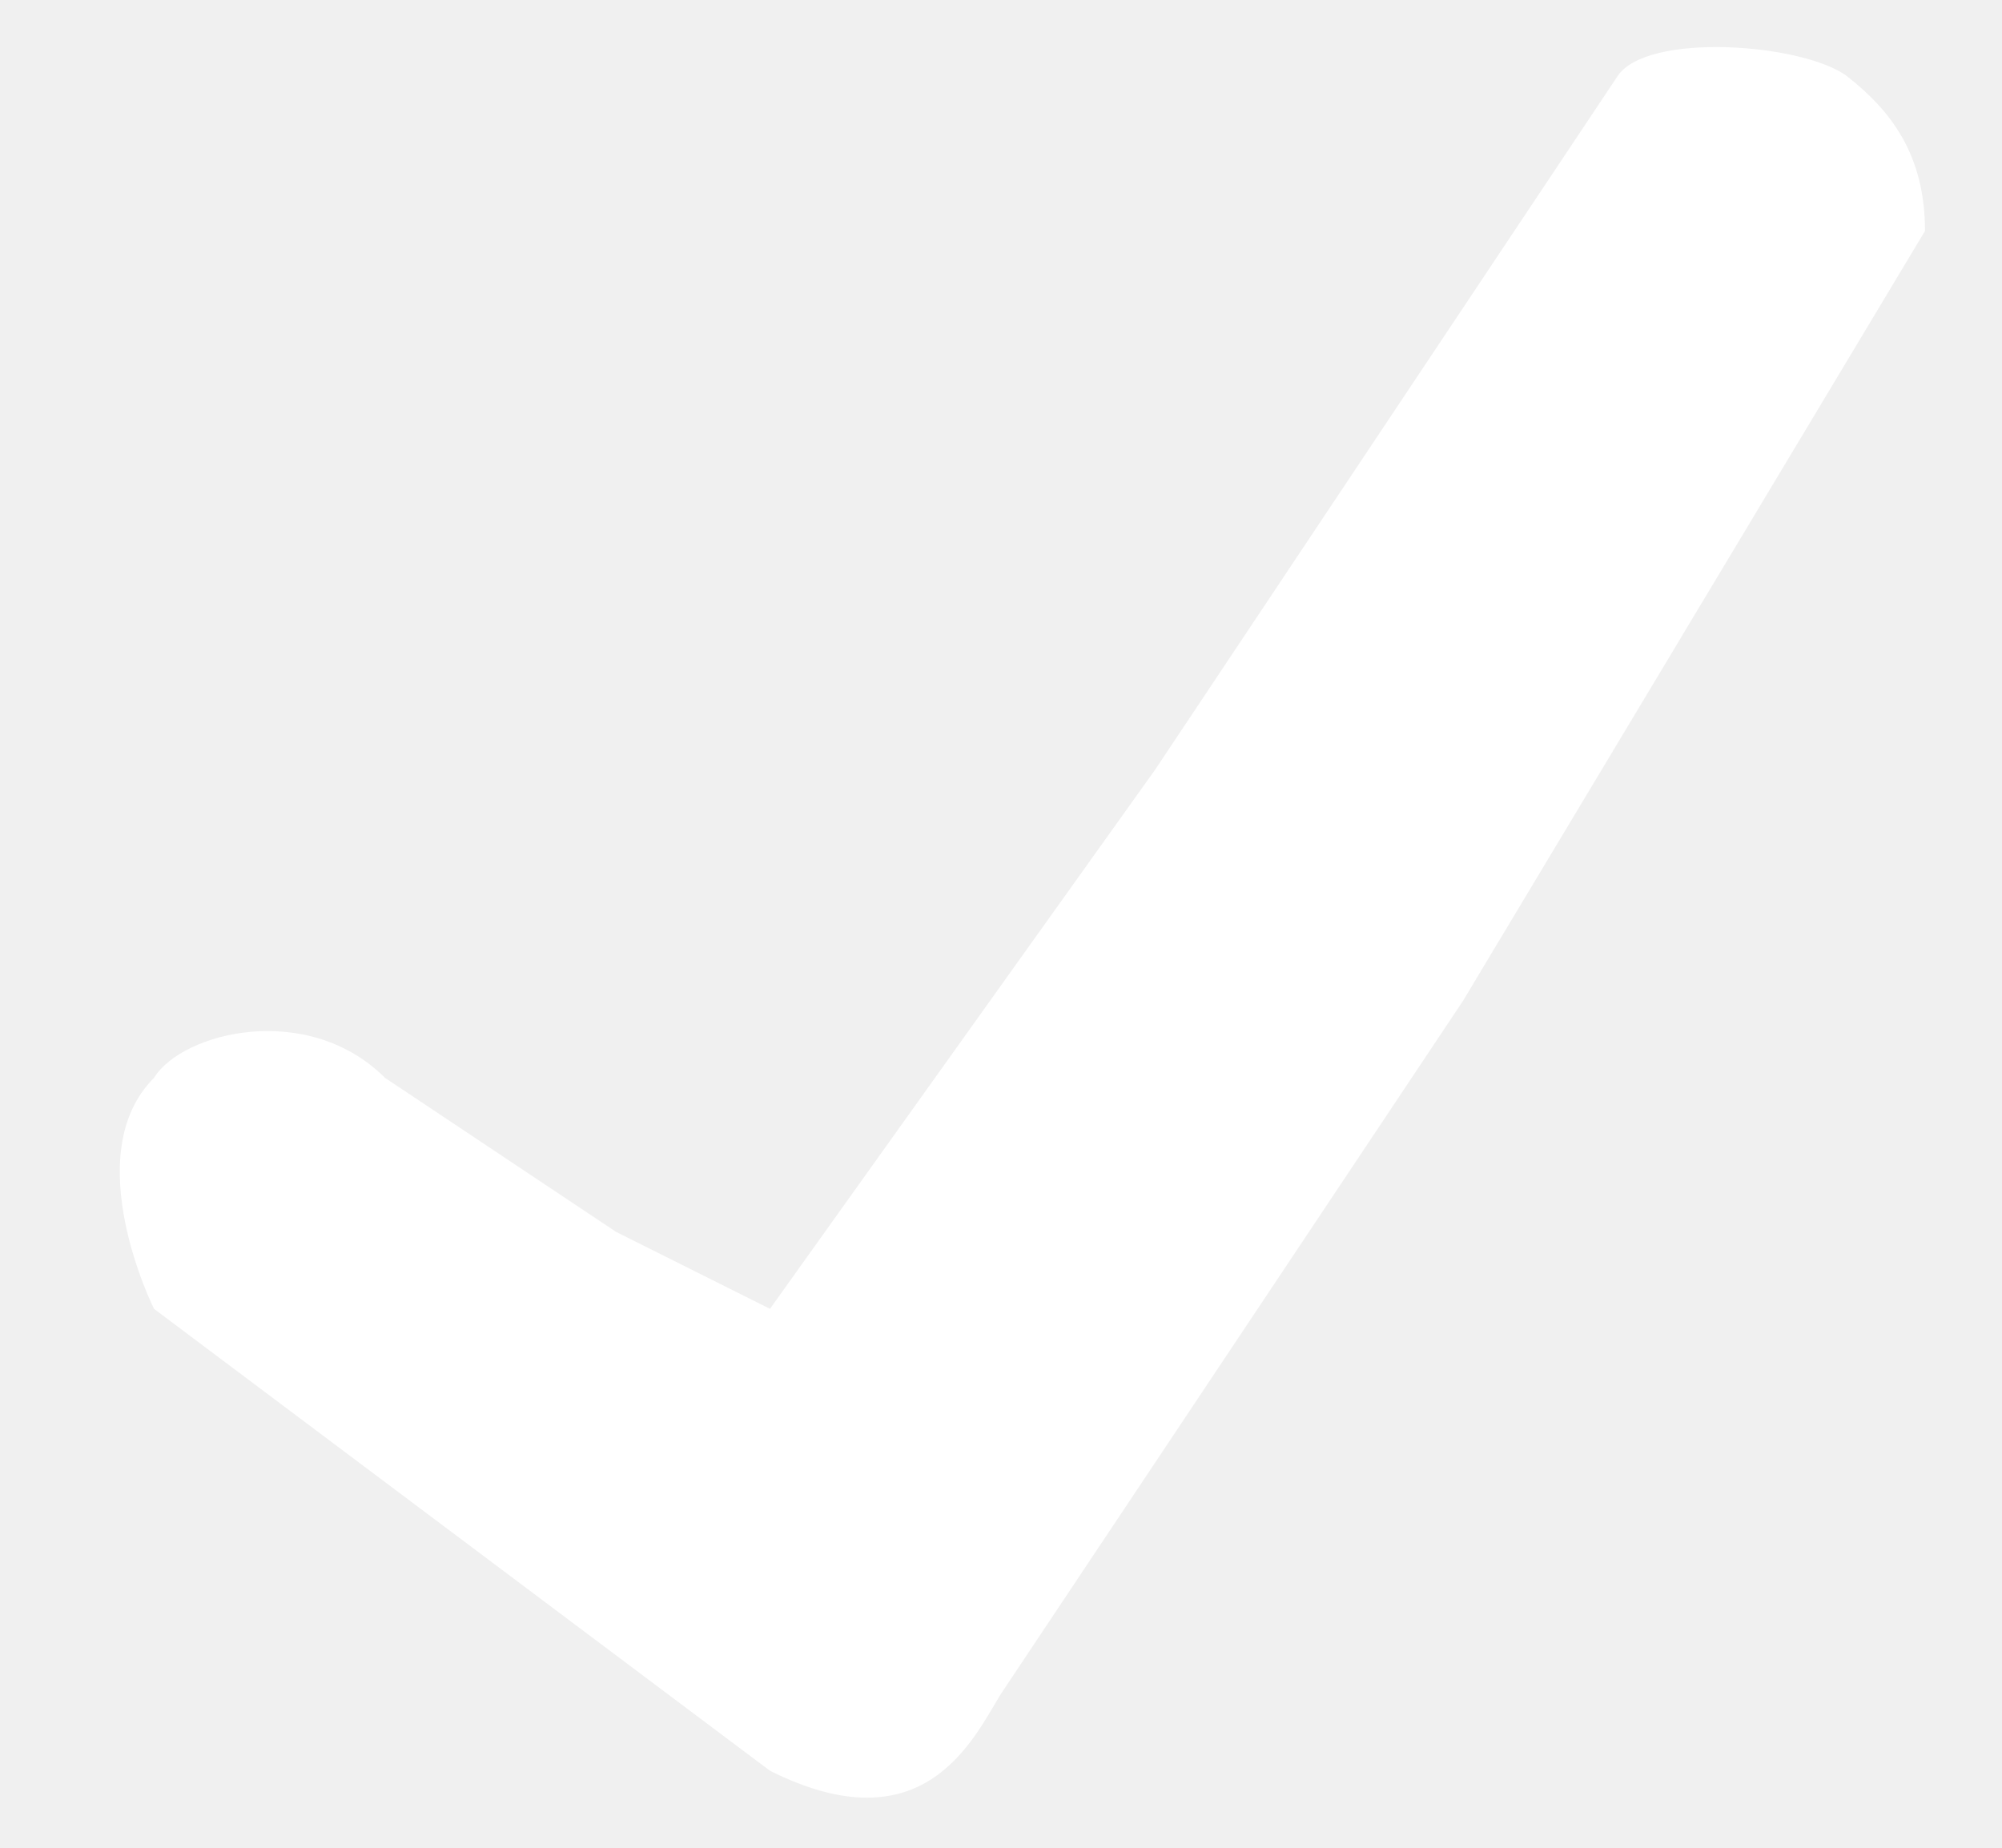
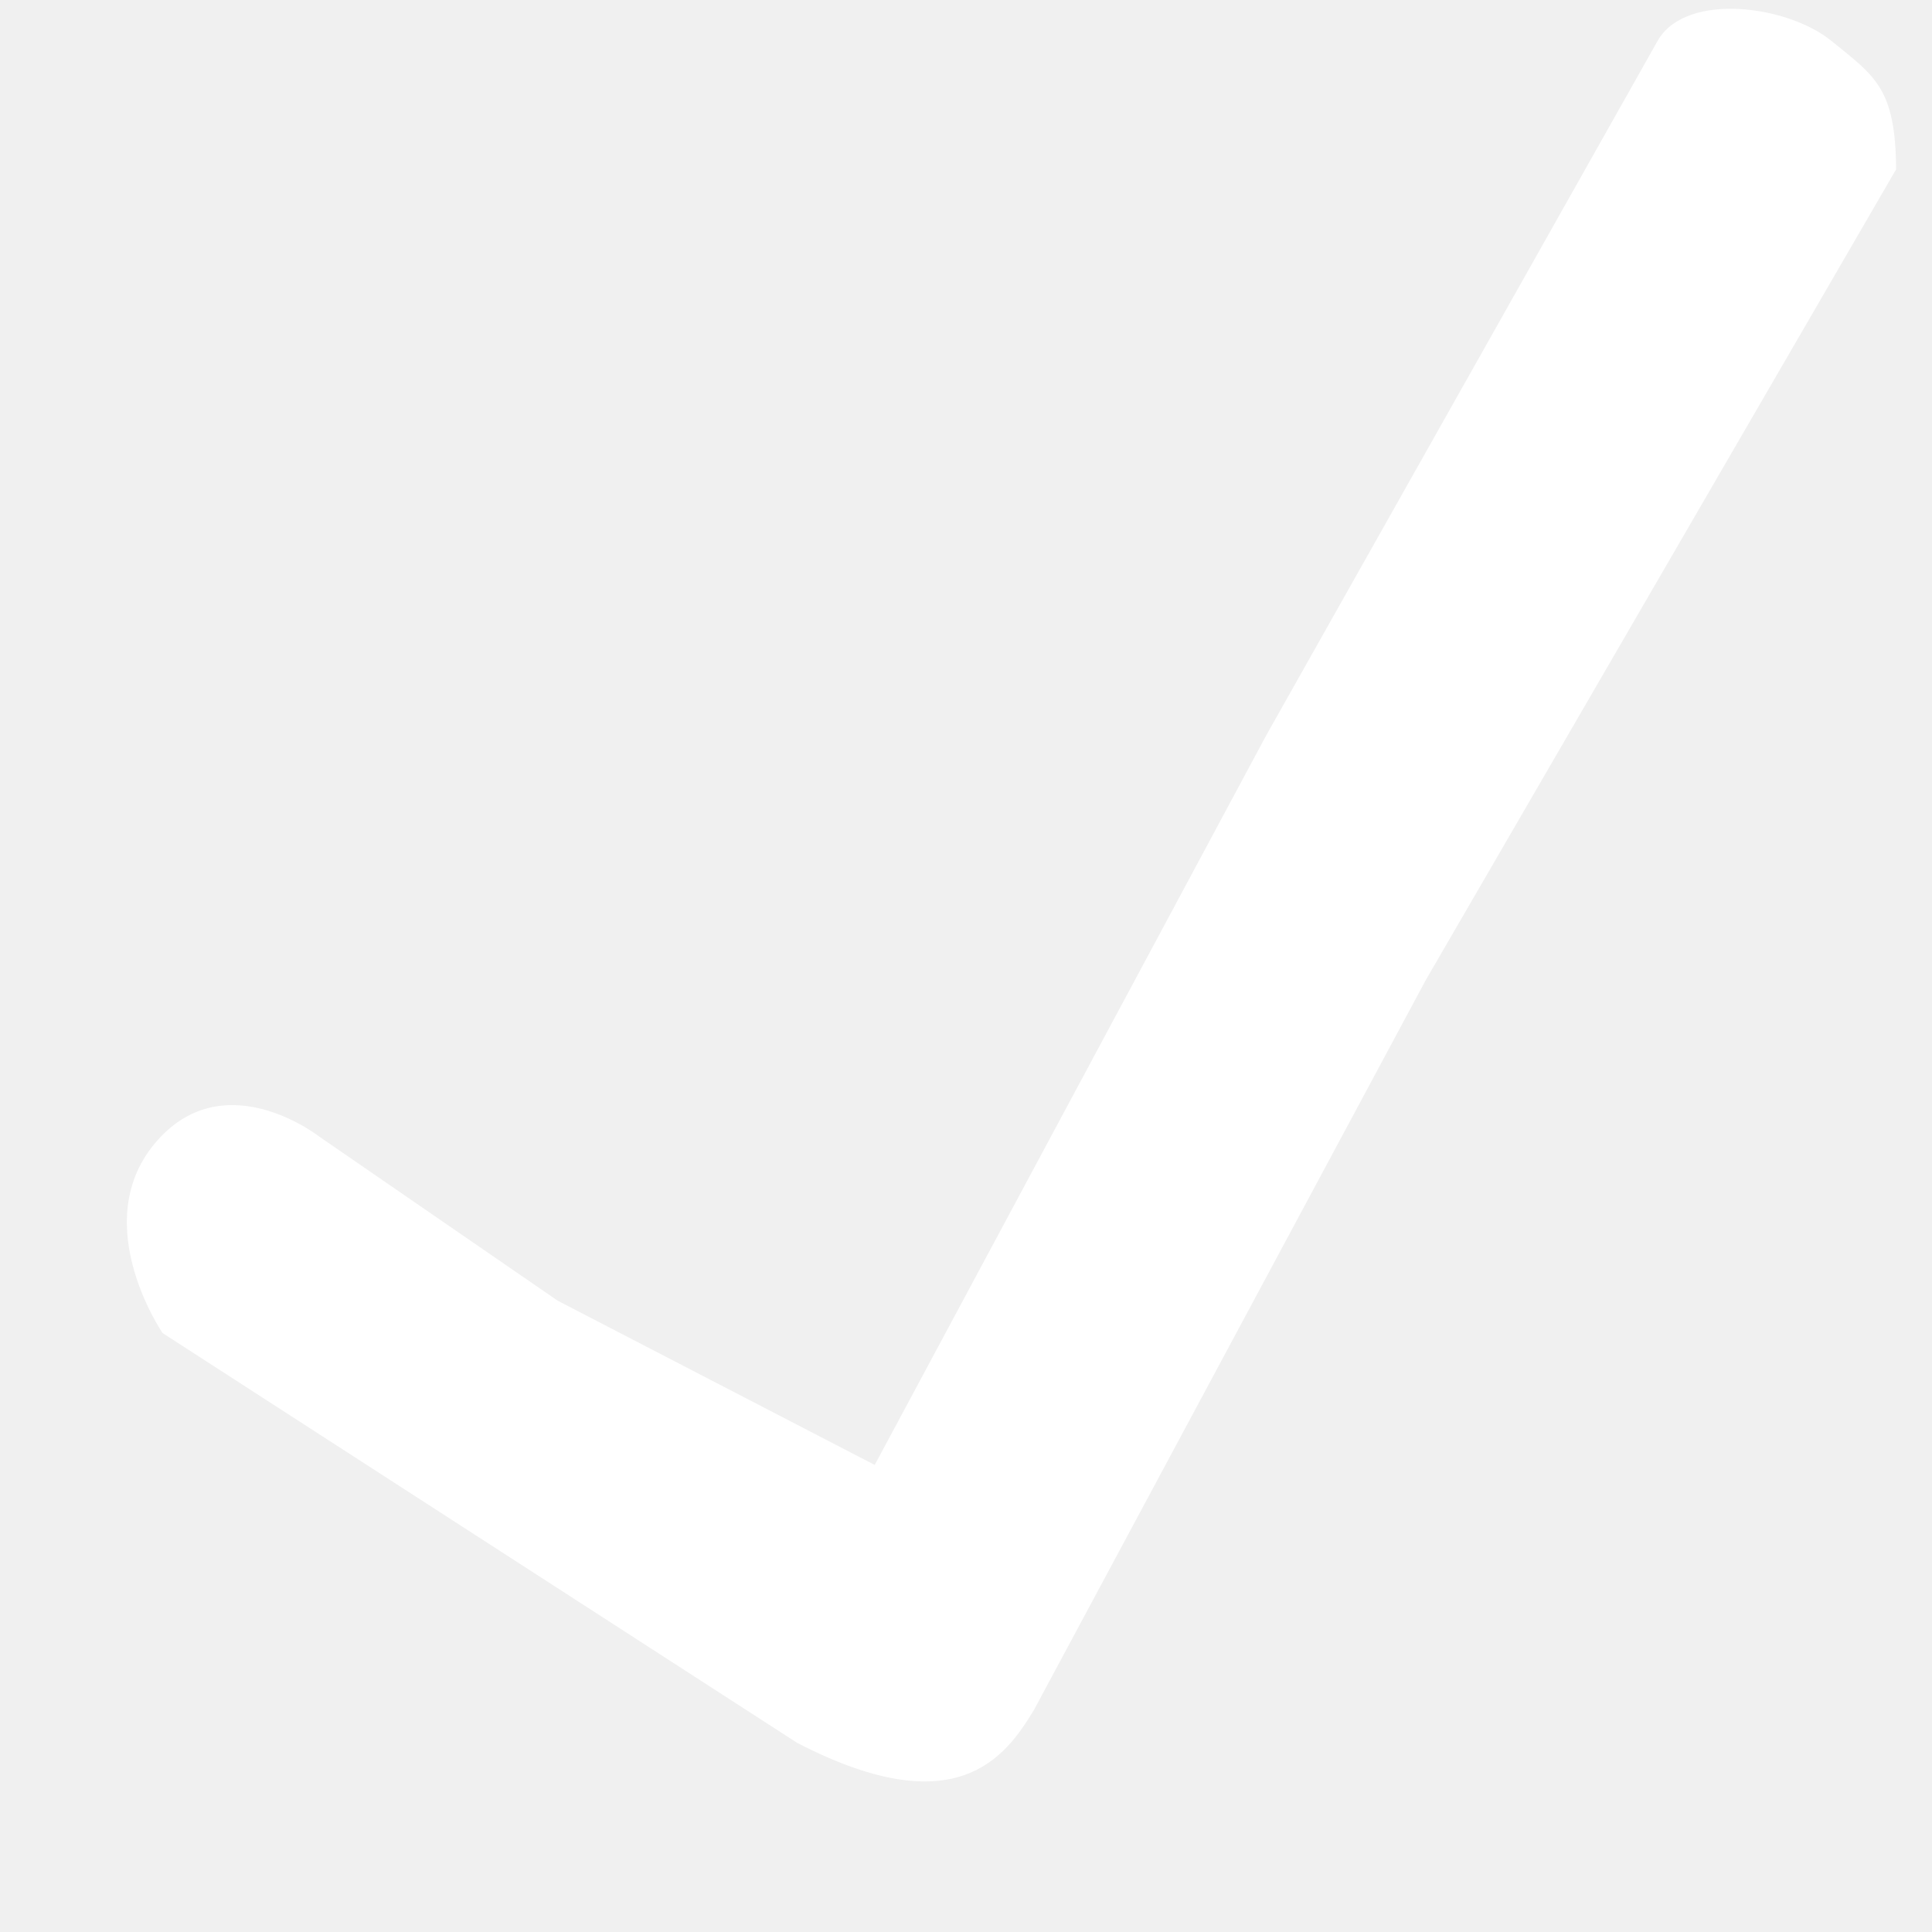
- <svg xmlns="http://www.w3.org/2000/svg" width="13" height="12" viewBox="0 0 13 12" fill="none">
-   <path d="M12 0.5C11.726 0.283 10.684 0.202 10.5 0.5L7.5 5L5 8.5L4 8L2.5 7C2 6.5 1.184 6.702 1 7C0.5 7.5 1 8.5 1 8.5L5 11.5C6 12 6.317 11.298 6.5 11L9.5 6.5L12.5 1.5C12.5 1 12.274 0.717 12 0.5Z" fill="white" />
+ <svg xmlns="http://www.w3.org/2000/svg" width="12" height="12" viewBox="0 0 12 12" fill="none">
+   <path d="M11.375 0.254C11.104 0.033 10.478 -0.051 10.299 0.248L7.865 4.567L5.433 9.099L3.464 8.079L1.985 7.061C1.985 7.061 1.426 6.621 1.003 7.056C0.515 7.559 1.01 8.28 1.01 8.28L4.951 10.825C5.936 11.335 6.244 10.918 6.423 10.619L8.856 6.087L11.777 1.052C11.774 0.547 11.646 0.474 11.375 0.254Z" fill="white" />
</svg>
